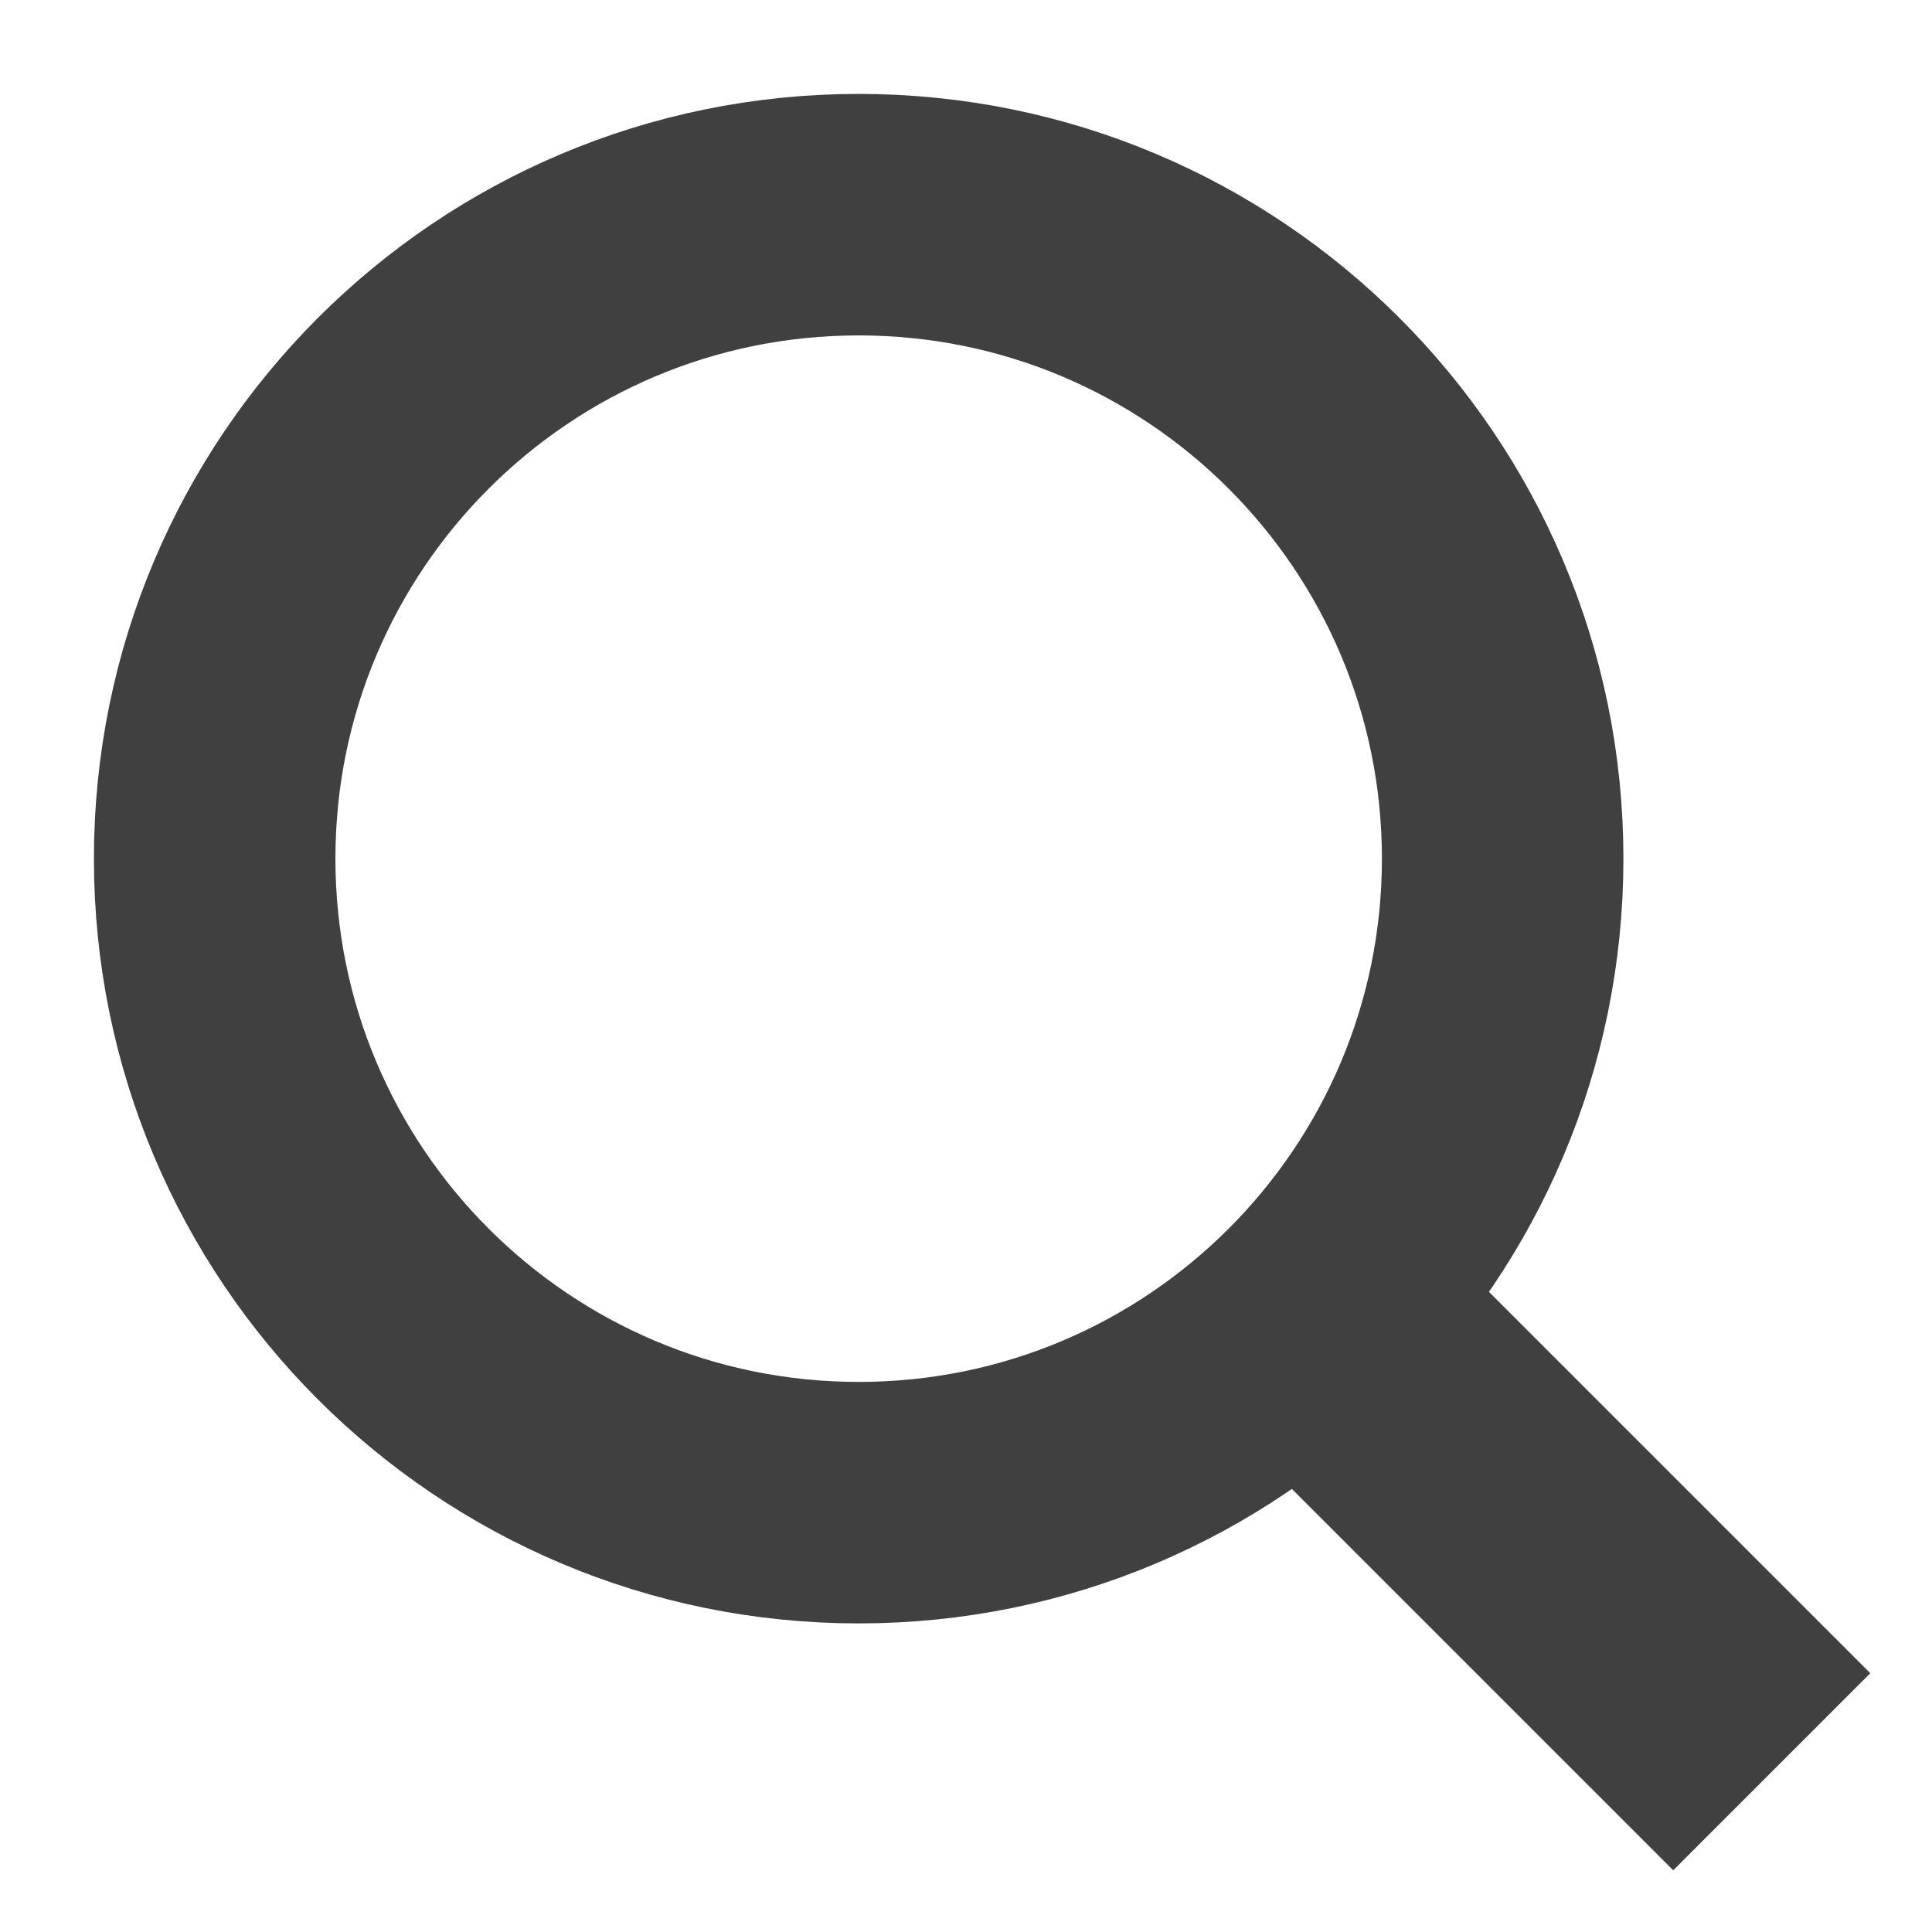
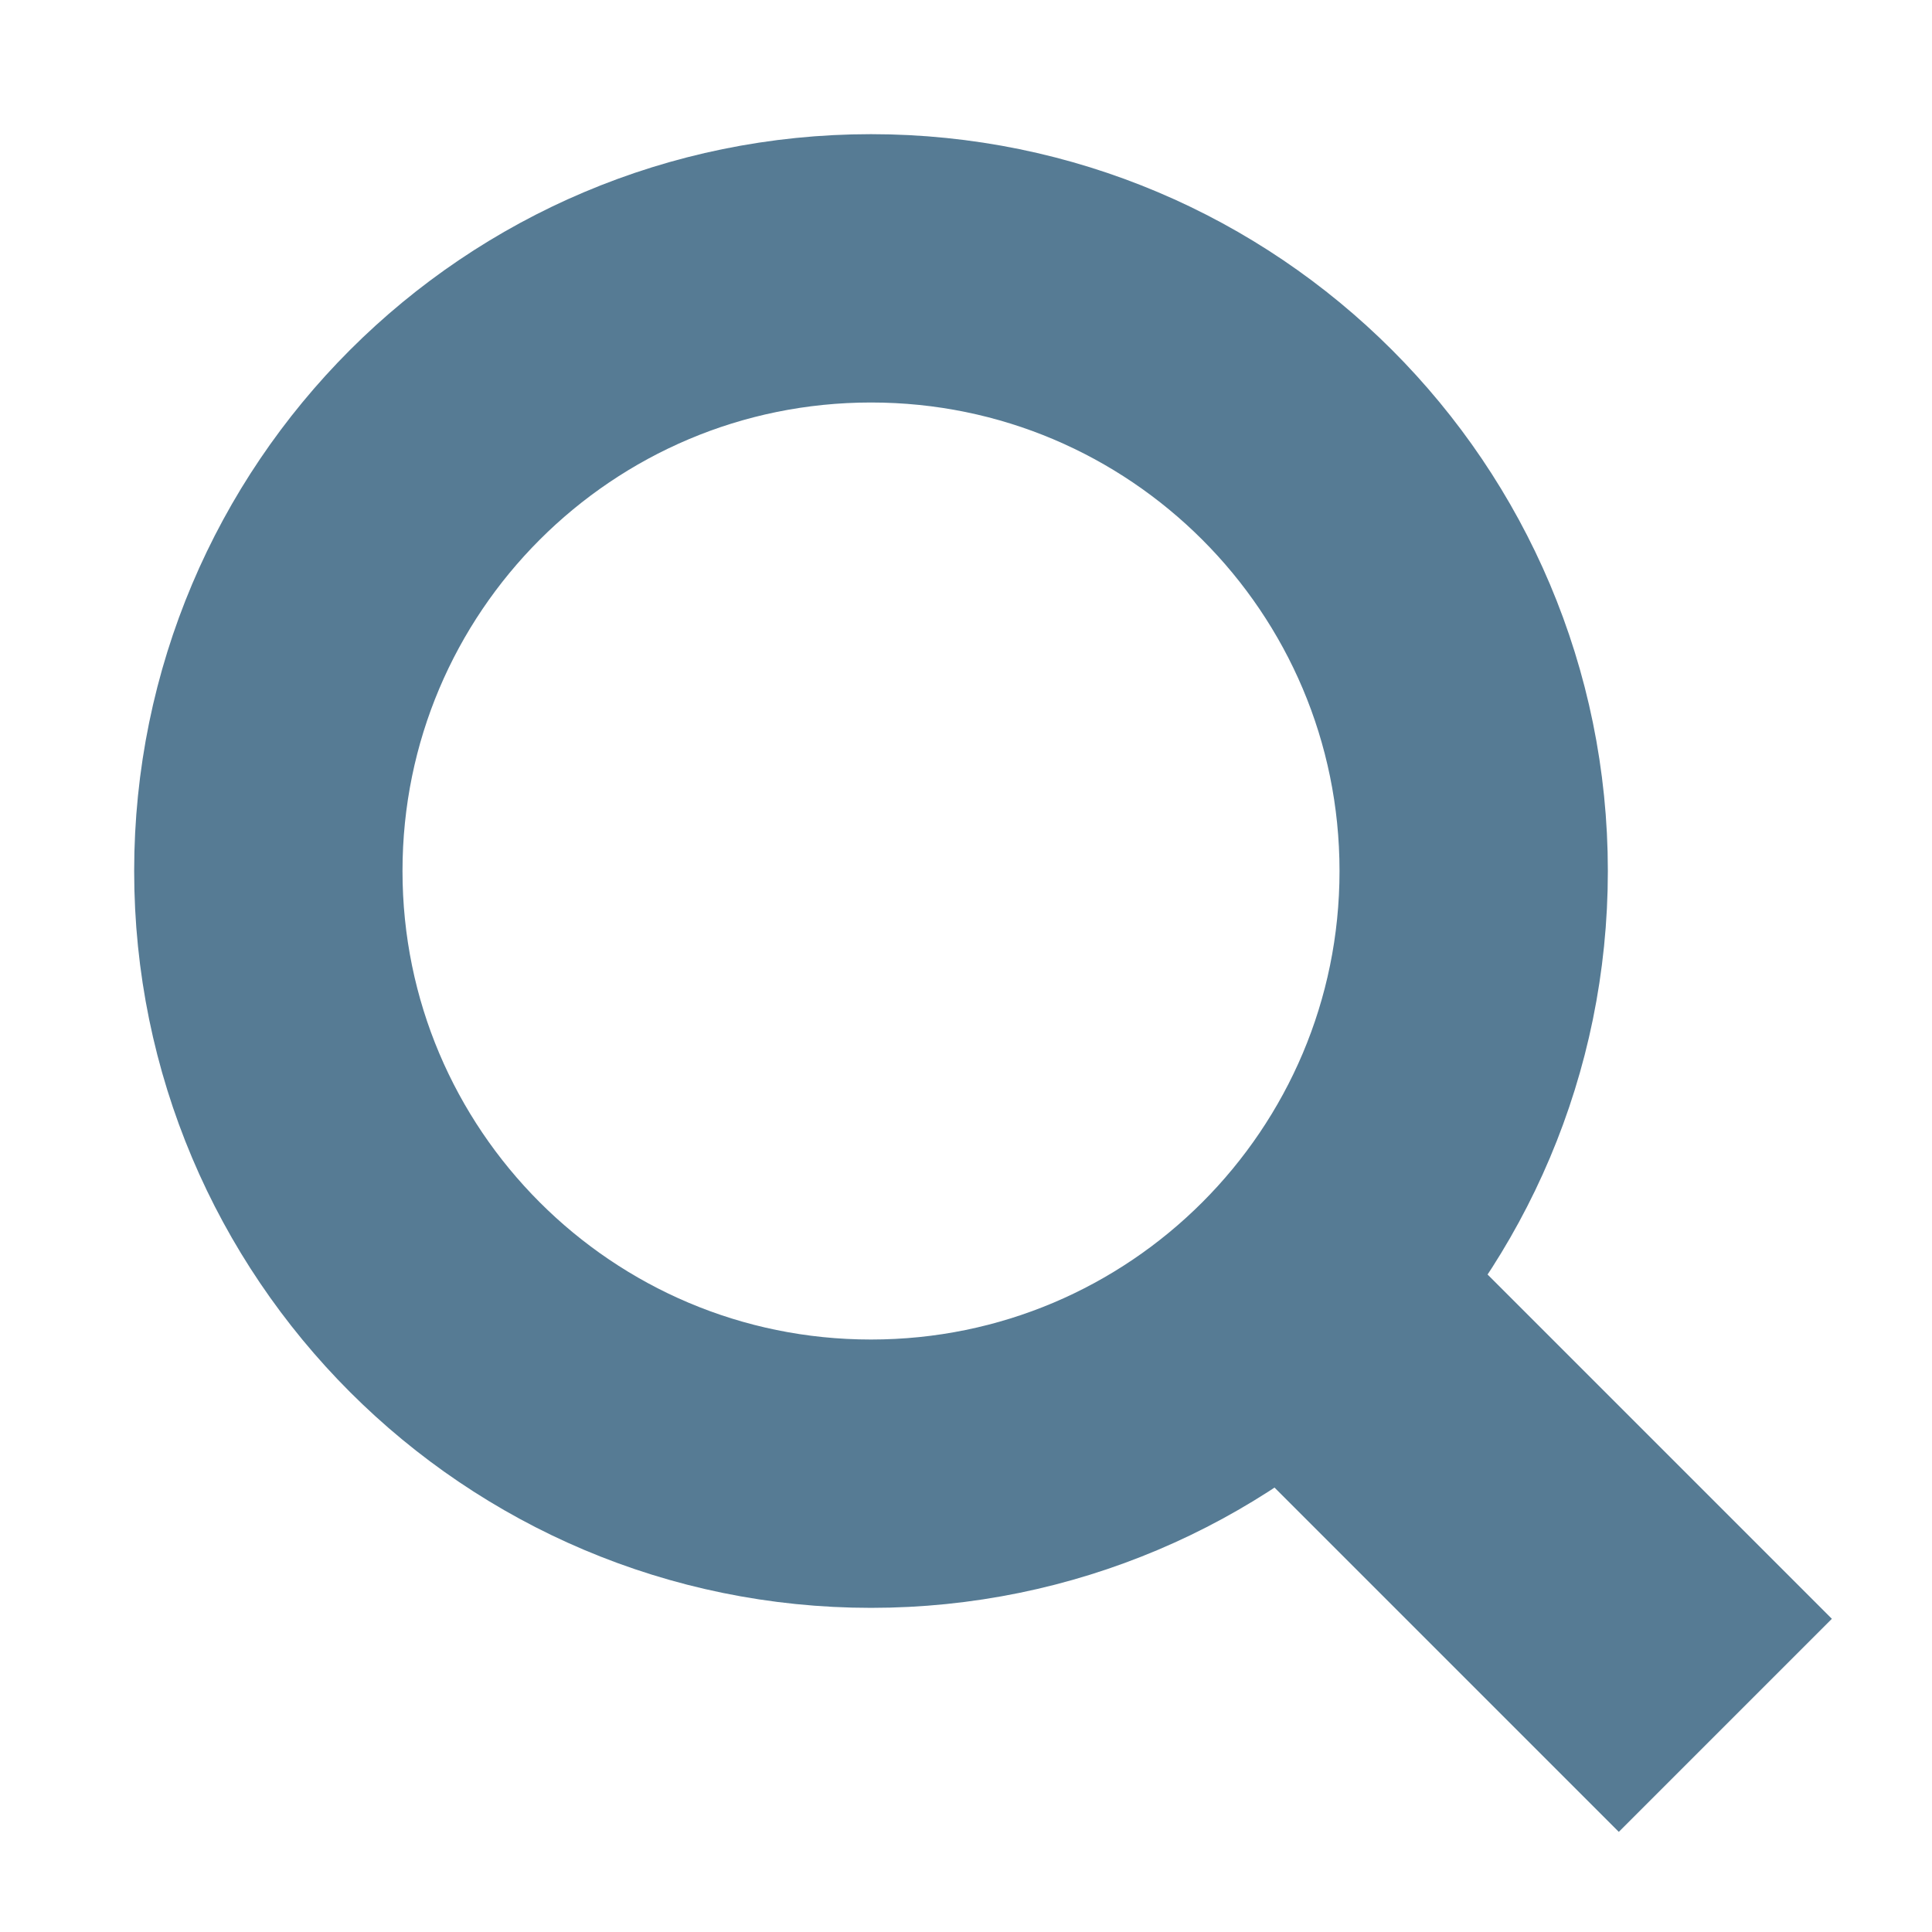
<svg xmlns="http://www.w3.org/2000/svg" width="18px" height="18px" version="1.1" xml:space="preserve" style="fill-rule:evenodd;clip-rule:evenodd;stroke-linecap:round;stroke-linejoin:round;stroke-miterlimit:1.5;">
  <rect id="search" x="0" y="0" width="18" height="18" style="fill:none;" />
-   <path d="M11,12.836L12.836,11L17.425,15.589L15.589,17.425L11,12.836Z" style="fill:#404040;" />
-   <circle cx="8" cy="8" r="6" style="fill:none;stroke:#404040;stroke-width:2.25px;" />
+   <path d="M10.788,12.773L12.773,10.788L17.067,15.082L15.082,17.067L10.788,12.773Z" style="fill:#567b94;" />
+   <circle cx="8.115" cy="8.115" r="5.615" style="fill:none;stroke:#567b94;stroke-width:2.5px;" />
</svg>
